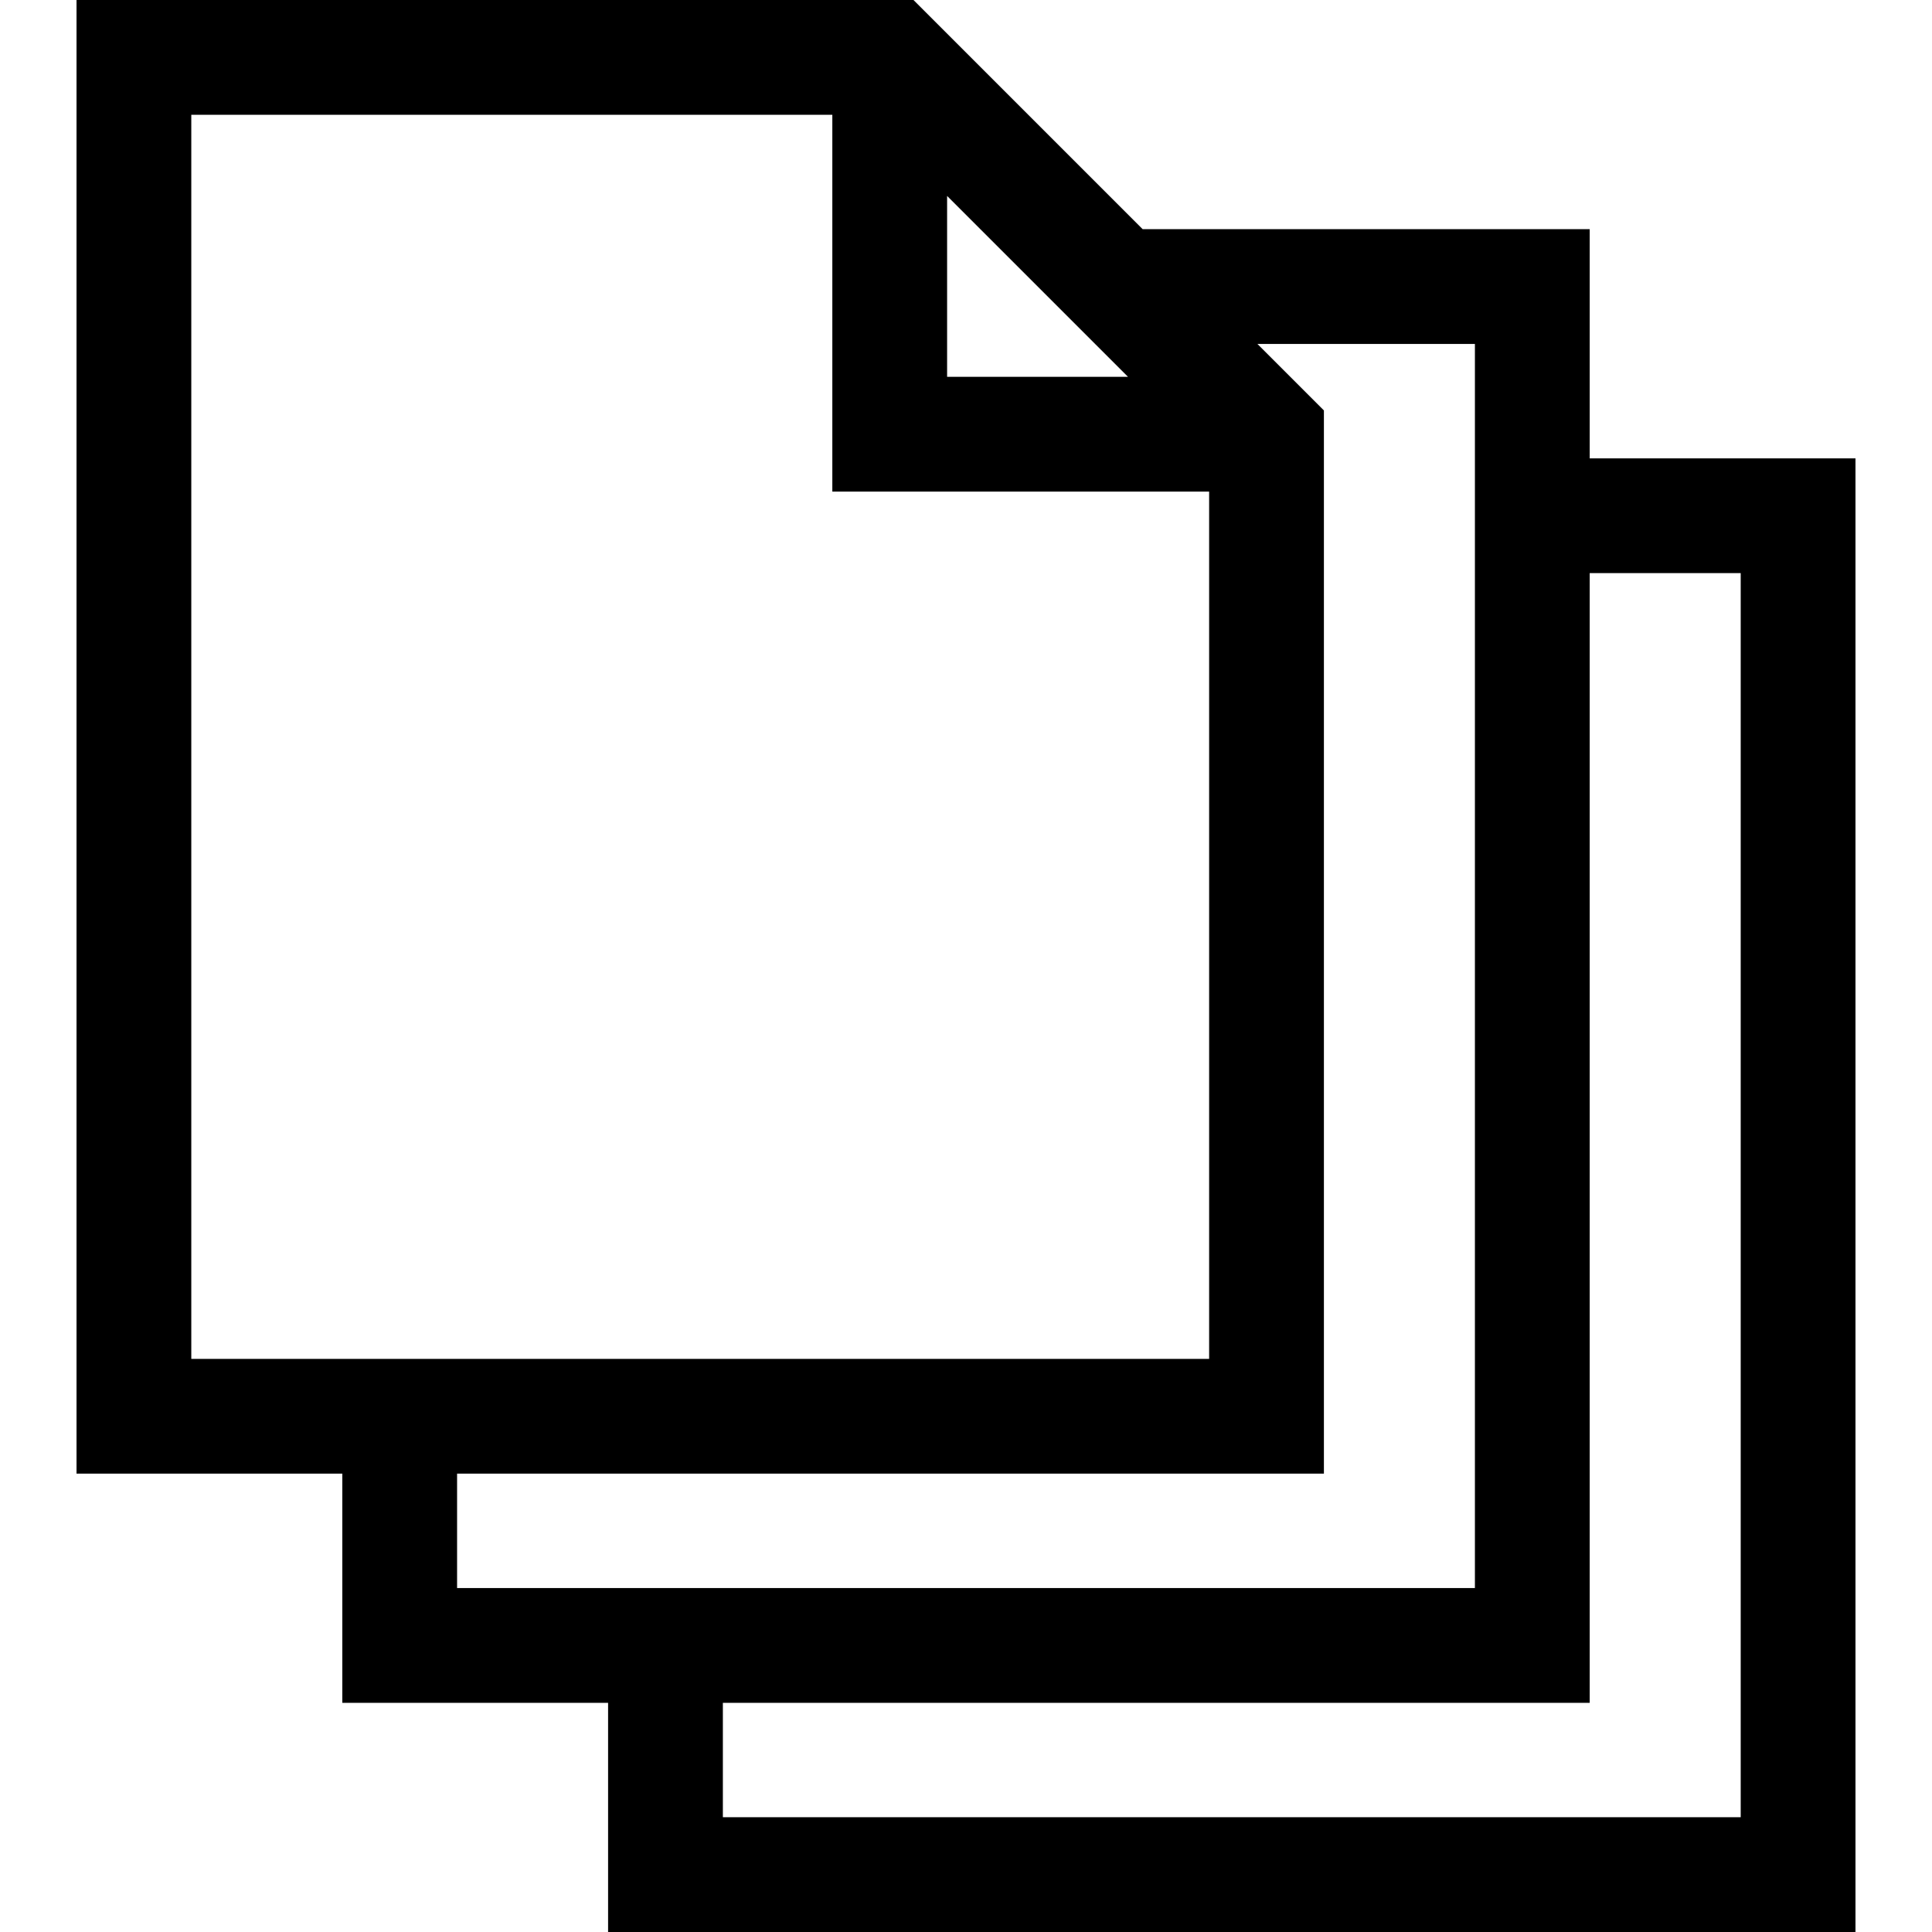
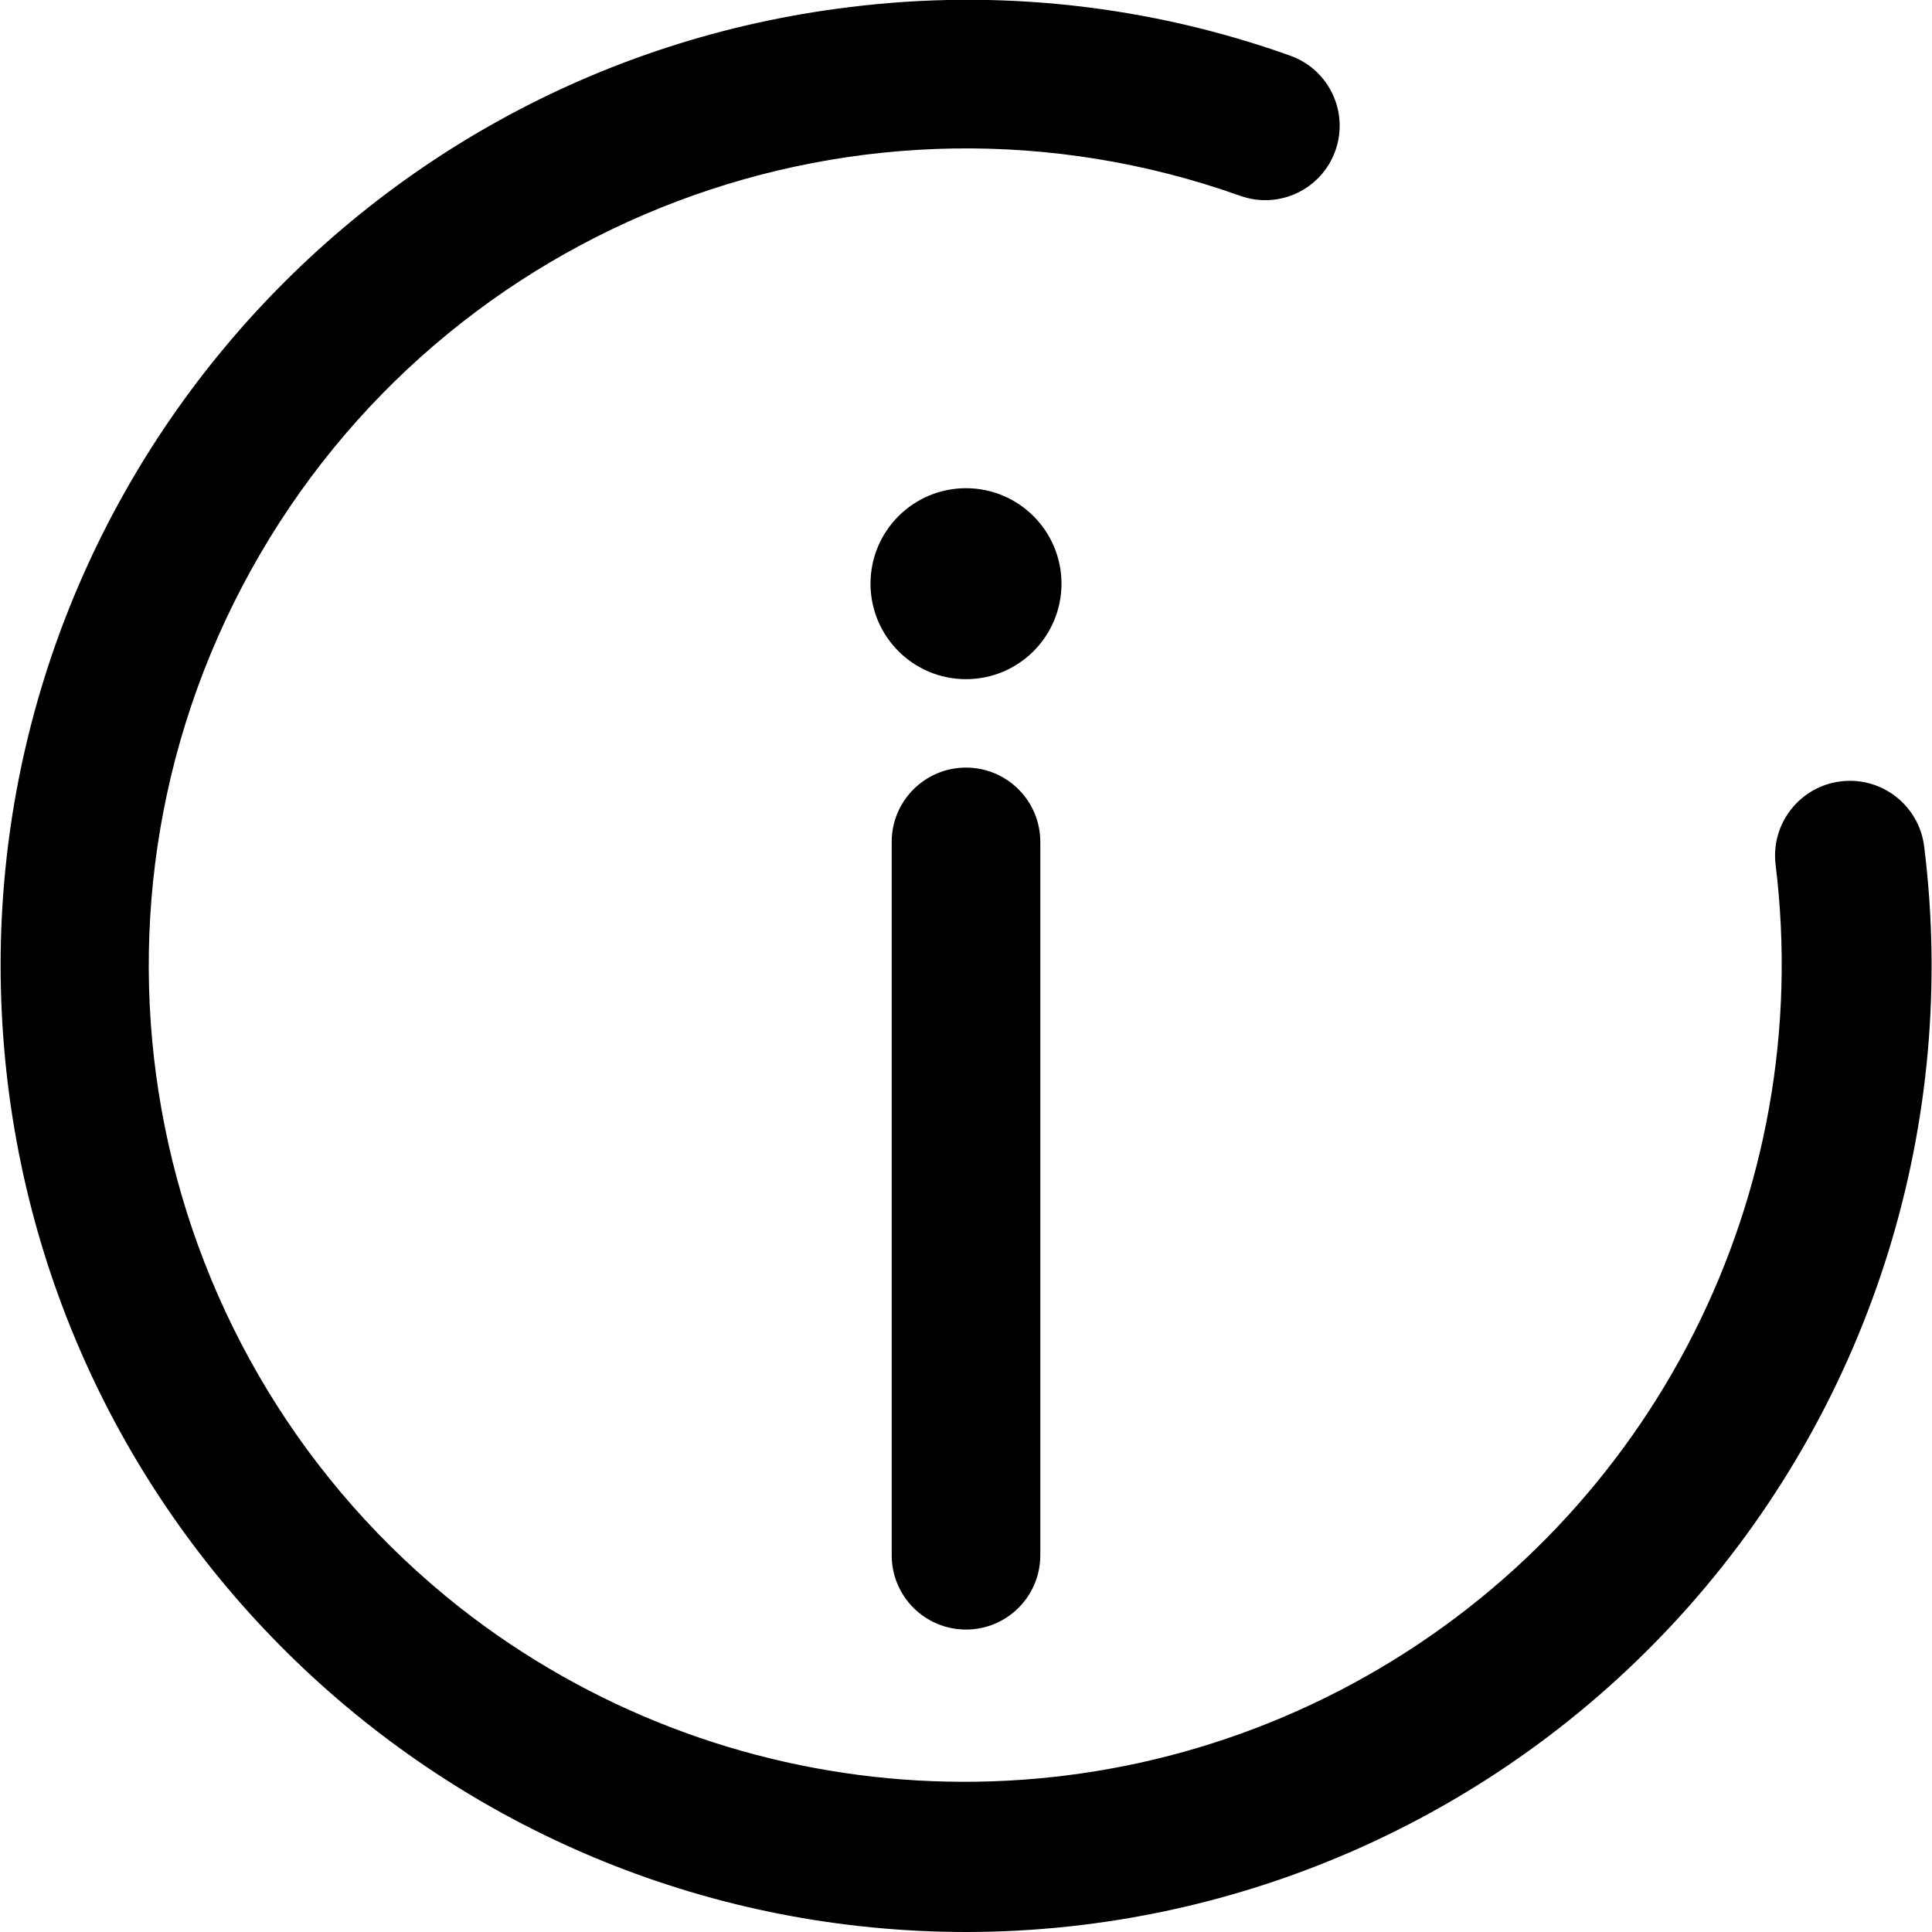
- <svg xmlns="http://www.w3.org/2000/svg" height="800px" width="800px" version="1.1" id="Layer_1" viewBox="0 0 512 512" xml:space="preserve">
-   <g>
-     <g>
-       <path d="M421.286,121.468V60.734h-118.47L242.083,0H20.279v390.532h70.435v60.734h70.437V512h330.571V121.468H421.286z     M250.992,51.925l8.809,8.809l24.253,24.253l14.871,14.871h-47.932V51.925z M50.696,360.115V30.417h169.879v99.859h99.857v229.839    H90.714H50.696z M121.131,420.849v-30.317h229.718V108.768l-17.617-17.617h57.635v30.317v299.381H161.151H121.131z     M461.304,481.583H191.568v-30.317h229.719V151.885h40.018V481.583z" />
-     </g>
-   </g>
+ <svg xmlns="http://www.w3.org/2000/svg" fill="#000000" width="800px" height="800px" viewBox="0 0 52 52" data-name="Layer 1" id="Layer_1">
+   <path d="M26,52A26,26,0,0,1,22.88.19,25.78,25.78,0,0,1,34.73,1.5a2,2,0,1,1-1.35,3.77,22,22,0,0,0-21,38,22,22,0,0,0,35.41-20,2,2,0,1,1,4-.48A26,26,0,0,1,26,52Z" />
+   <path d="M26,43.86a2,2,0,0,1-2-2V22.66a2,2,0,1,1,4,0v19.2A2,2,0,0,1,26,43.86Z" />
+   <circle cx="26" cy="15.71" r="2.57" />
</svg>
